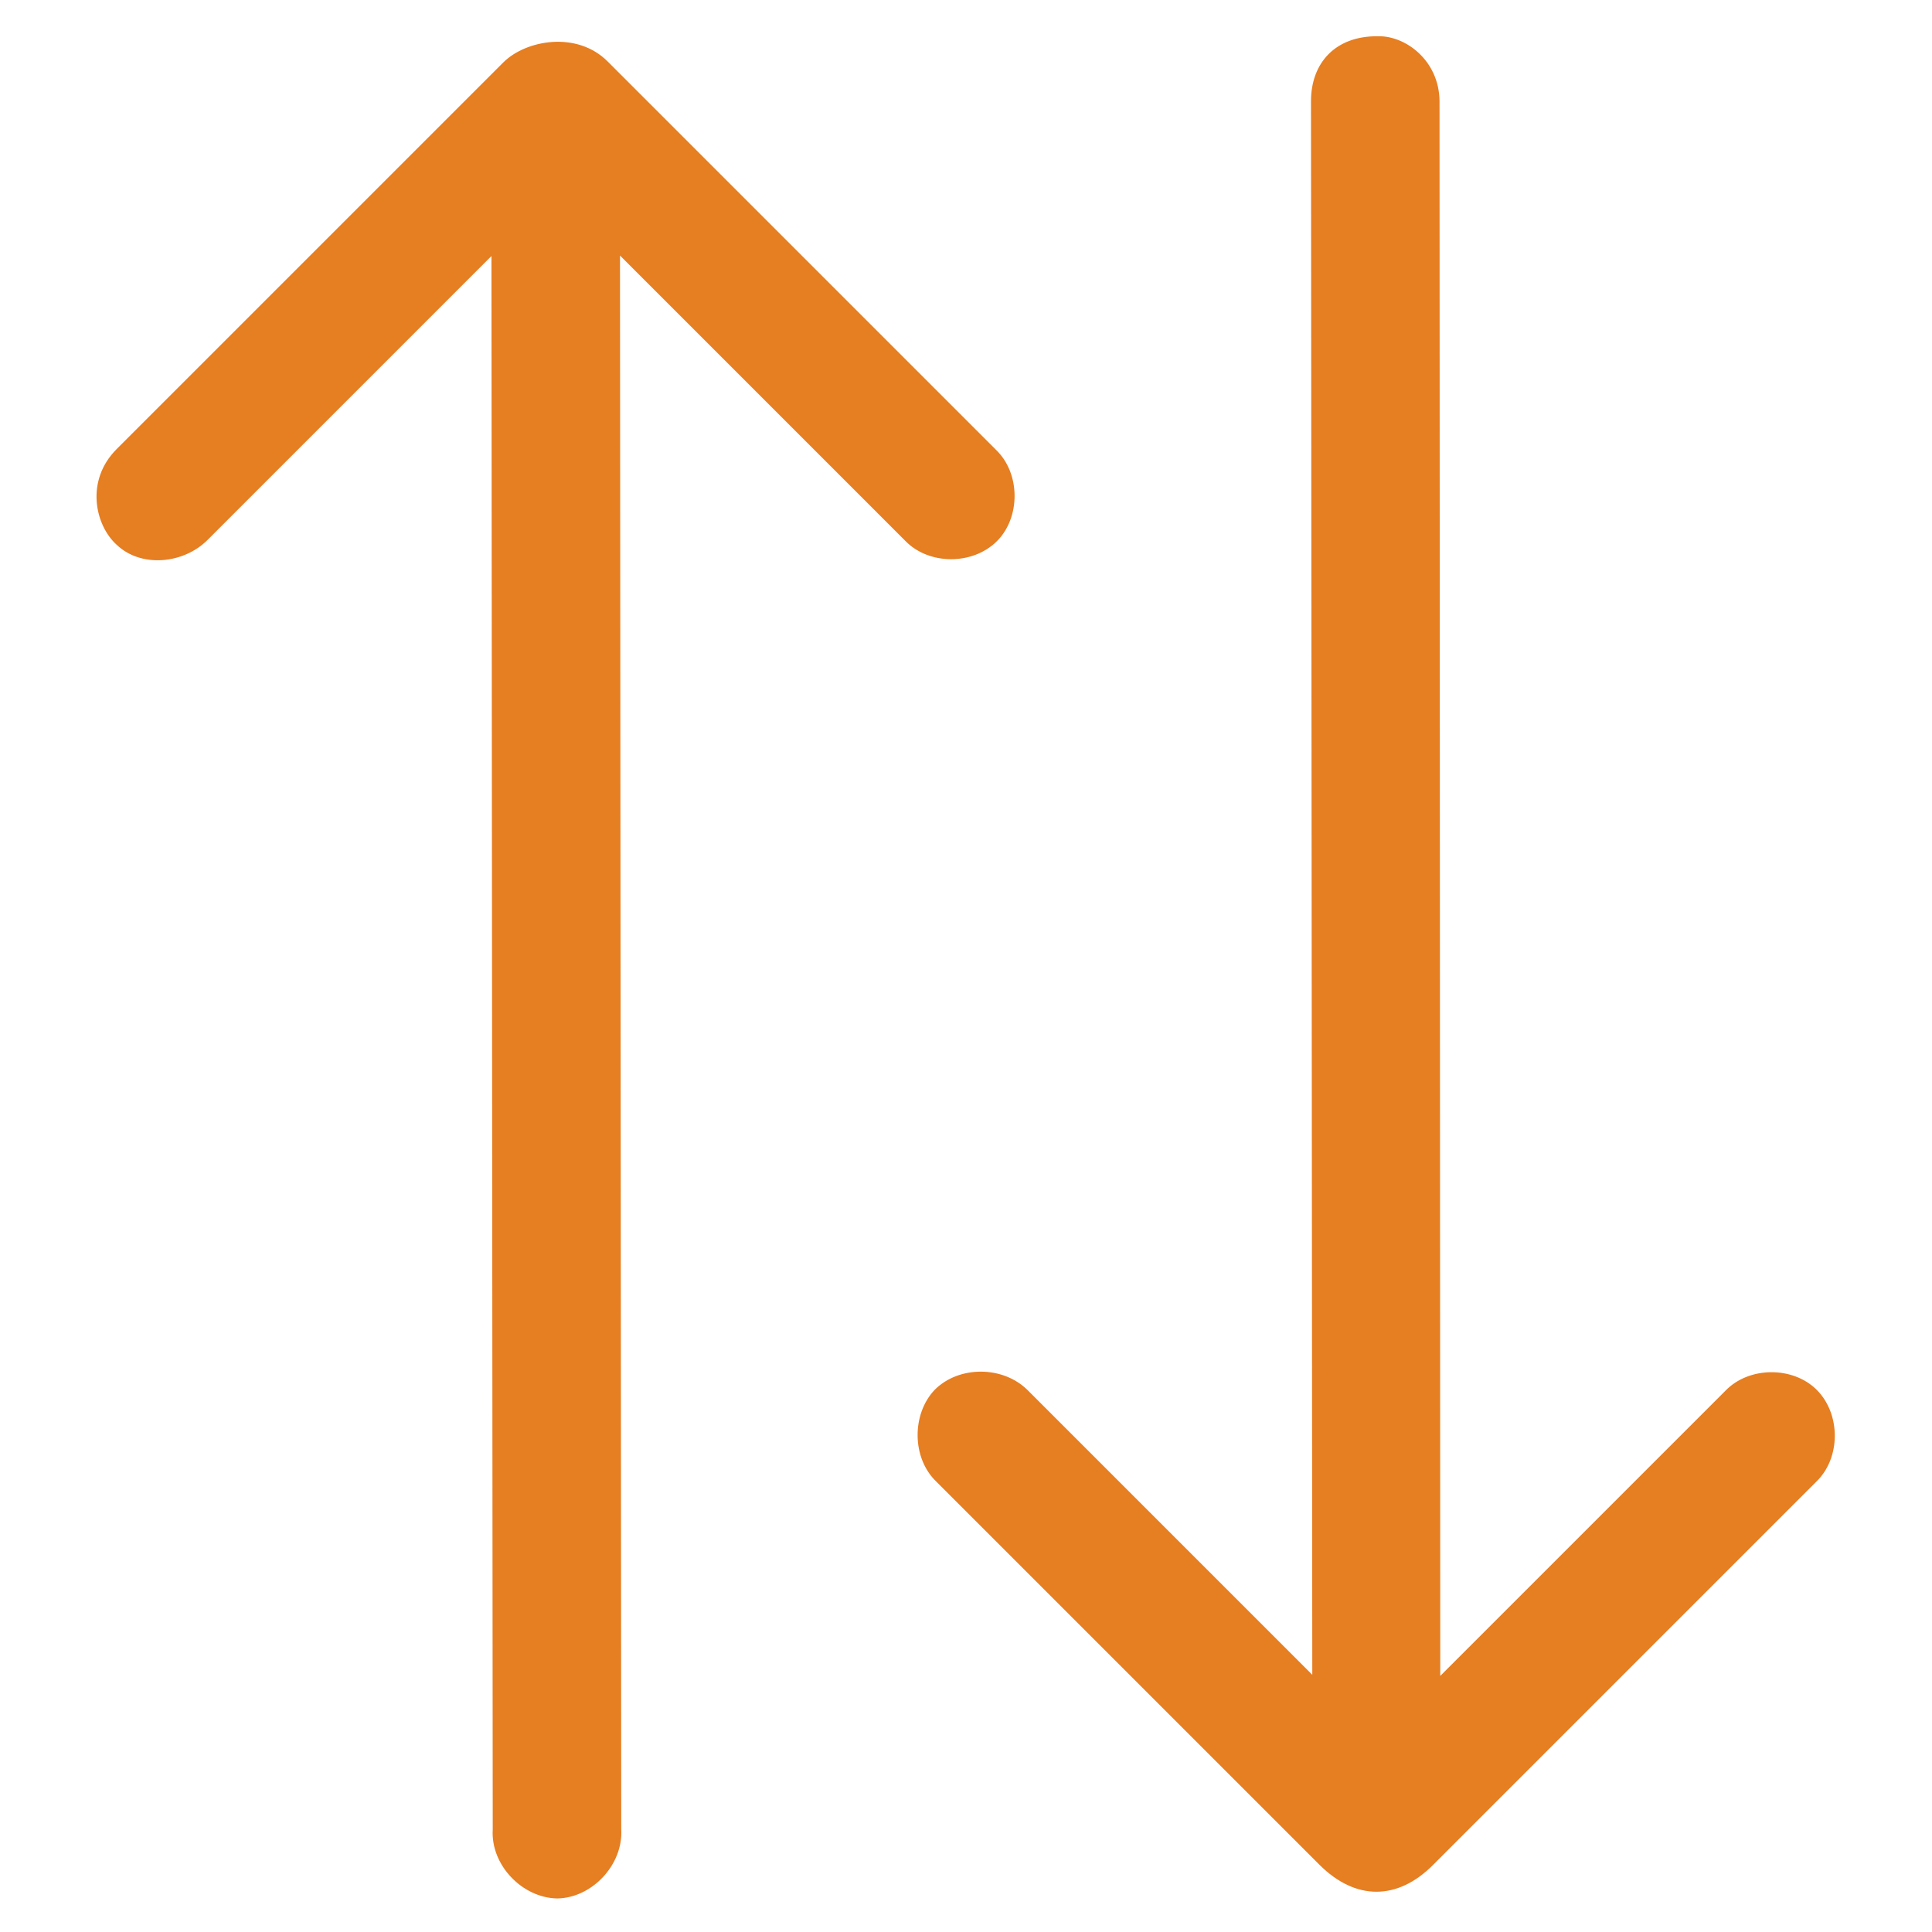
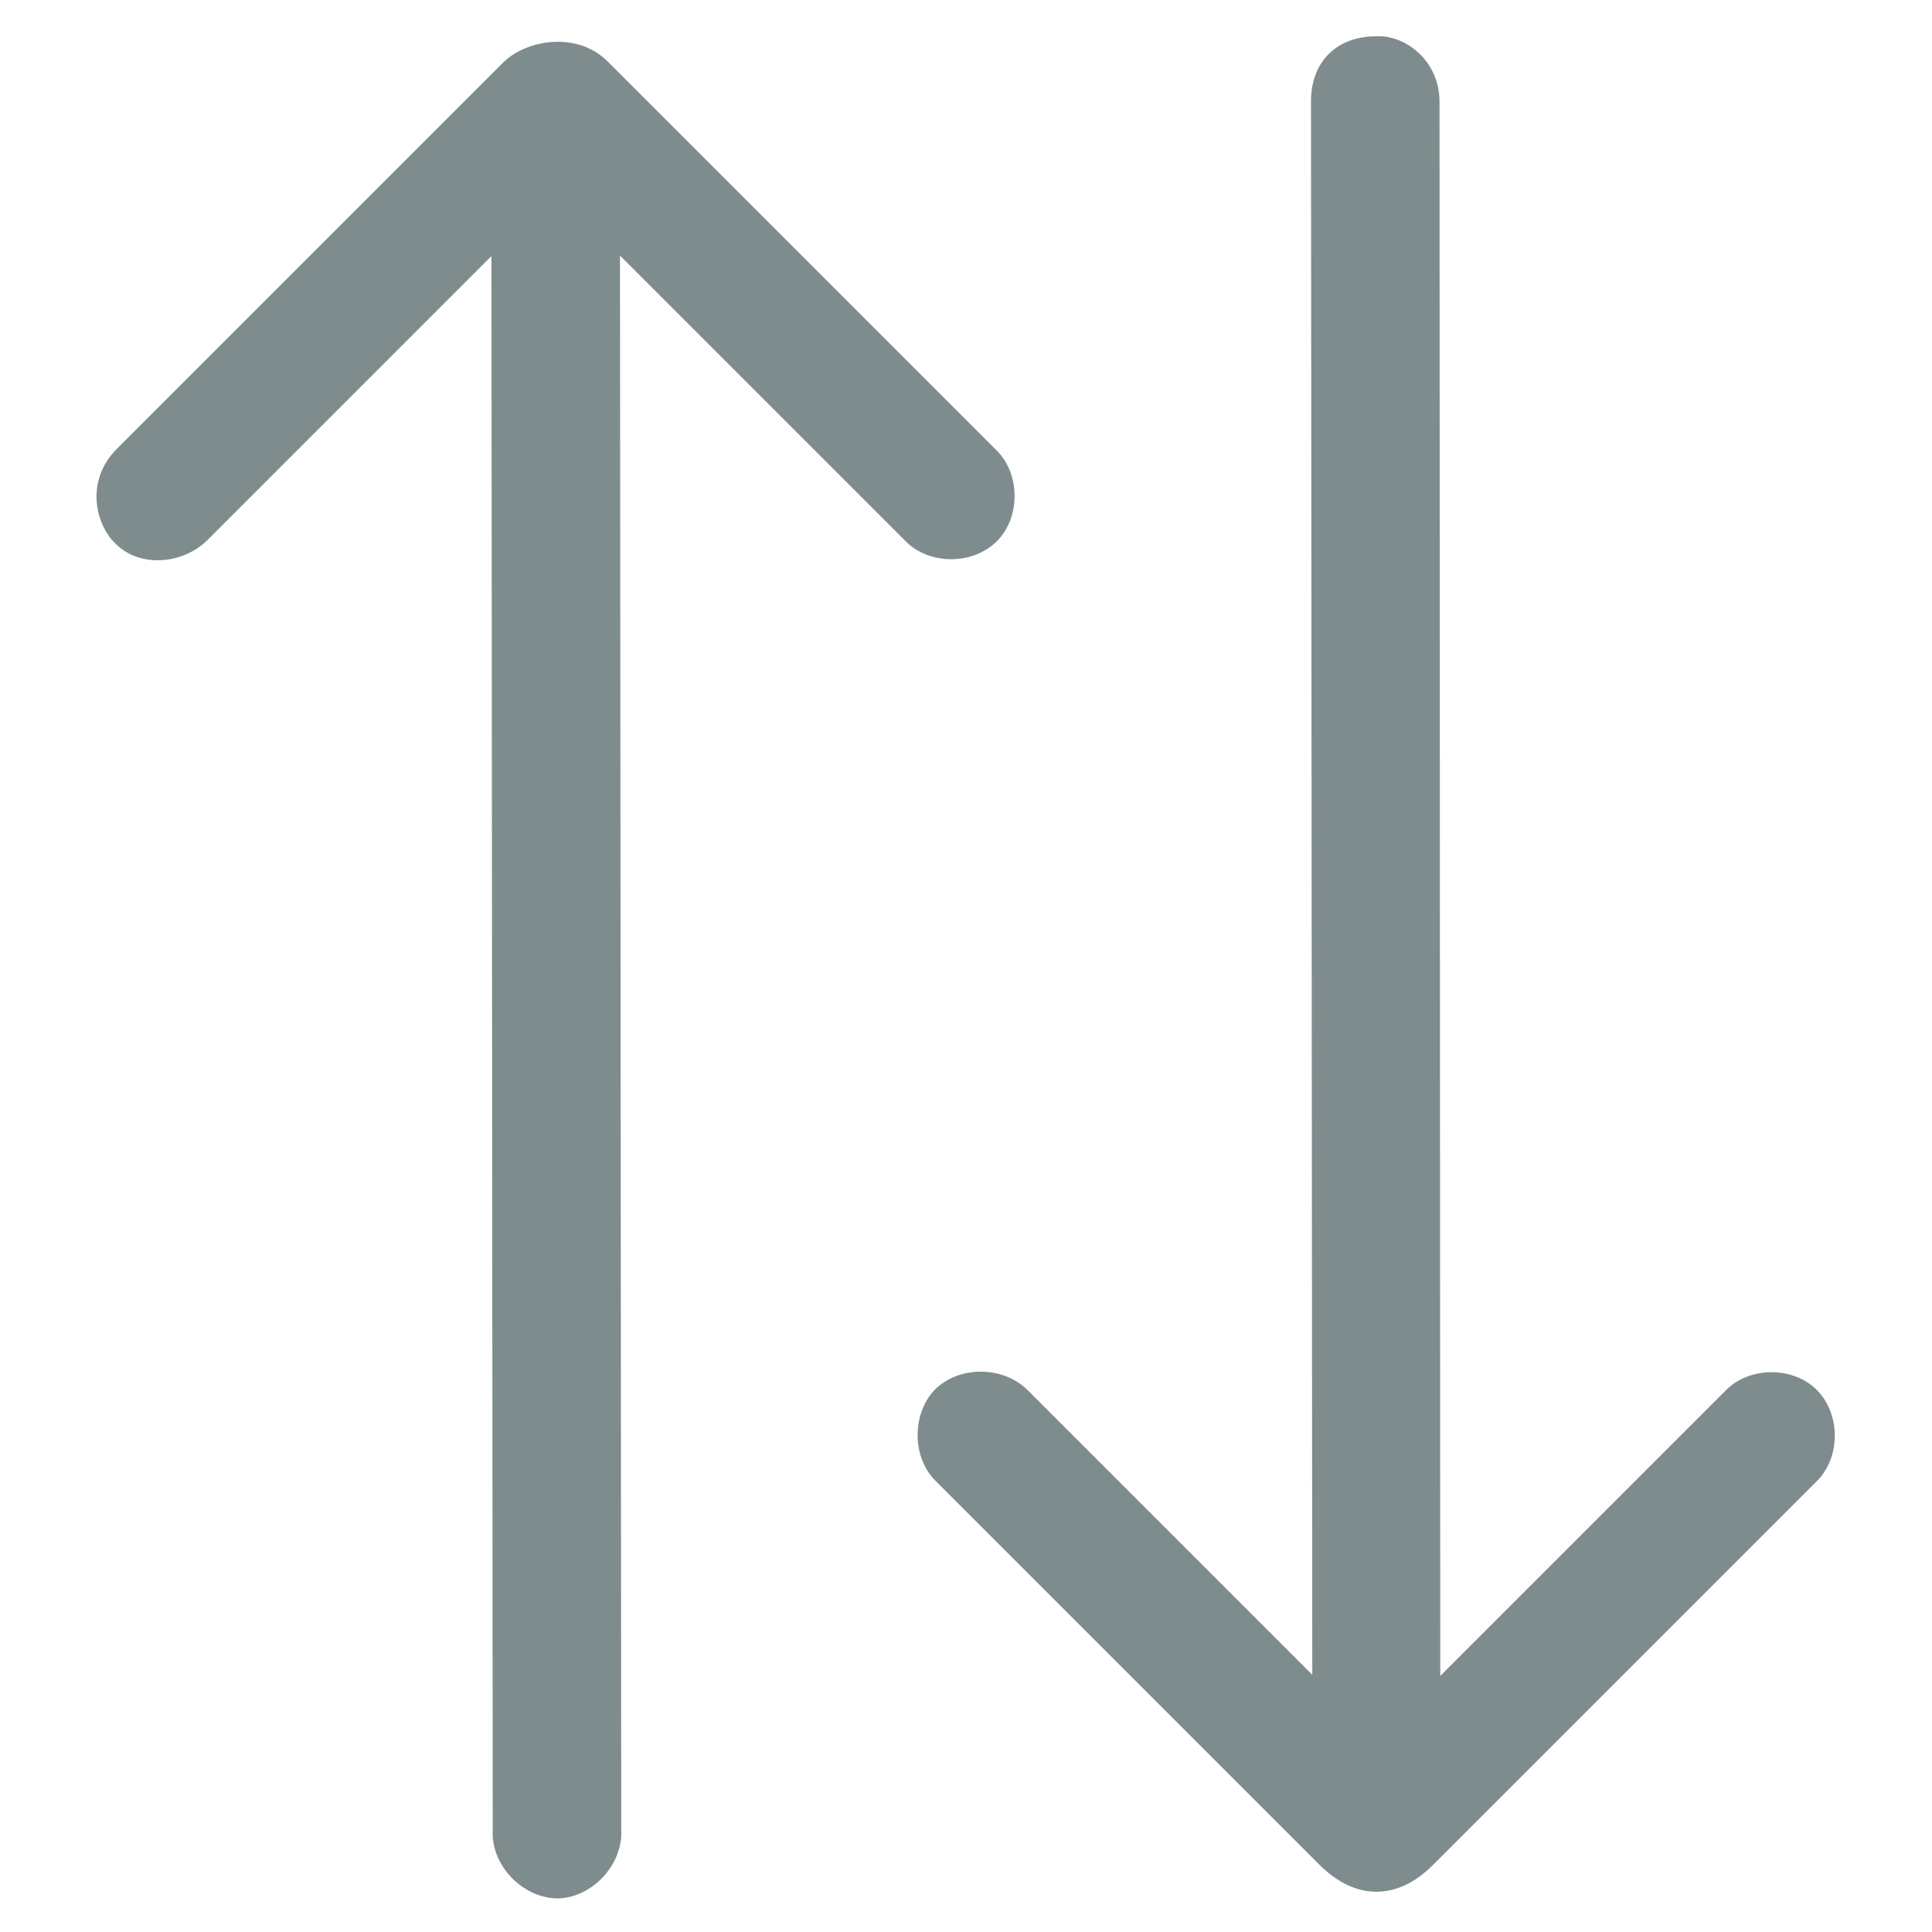
<svg xmlns="http://www.w3.org/2000/svg" width="512px" height="512px" viewBox="0 0 512 512" version="1.1">
  <defs />
-   <g id="Icons" stroke="none" stroke-width="1" fill="none" fill-rule="evenodd">
-     <g id="icon" fill="#E67E22">
+   <g id="Plugin-Icons" stroke="none" stroke-width="1" fill="none" fill-rule="evenodd">
+     <g id="icon" fill="#7F8C8D">
      <path d="M338.587,5.68434189e-14 L193.701,5.68434189e-14 C181.81,5.68434189e-14 175.36,10.28 175.768,17.94 C175.968,26.81 184.63,34.062 193.701,34.062 L300.102,34.062 L5.475,329.168 C-1.577,335.418 -1.784,347.516 4.666,354.167 C11.316,360.61 23.407,360.216 29.657,353.15 L324.284,58.051 L324.284,164.881 C324.084,173.951 332.345,182.213 341.415,182.213 C350.278,182.213 358.546,173.951 358.338,164.881 L358.338,19.343 C358.338,7.86 347.056,5.68434189e-14 338.587,5.68434189e-14 L338.587,5.68434189e-14 L338.587,5.68434189e-14 Z M482.679,158.632 L188.06,453.738 L188.06,347.108 C188.06,337.837 179.798,329.576 170.728,329.576 C161.866,329.777 153.597,338.045 153.805,347.108 L153.805,490.635 C153.805,504.344 161.866,511.996 174.966,511.996 L318.65,511.996 C327.72,512.197 335.982,503.936 335.982,494.858 C335.982,485.996 327.72,477.727 318.65,477.928 L211.834,477.928 L506.855,182.628 C514.314,174.968 512.696,164.079 507.463,159.047 C499.61,150.979 489.938,151.38 482.679,158.632 L482.679,158.632 L482.679,158.632 Z" id="Shape" transform="translate(255.963, 256) rotate(-45) translate(-255.963, -256) " />
    </g>
  </g>
</svg>
